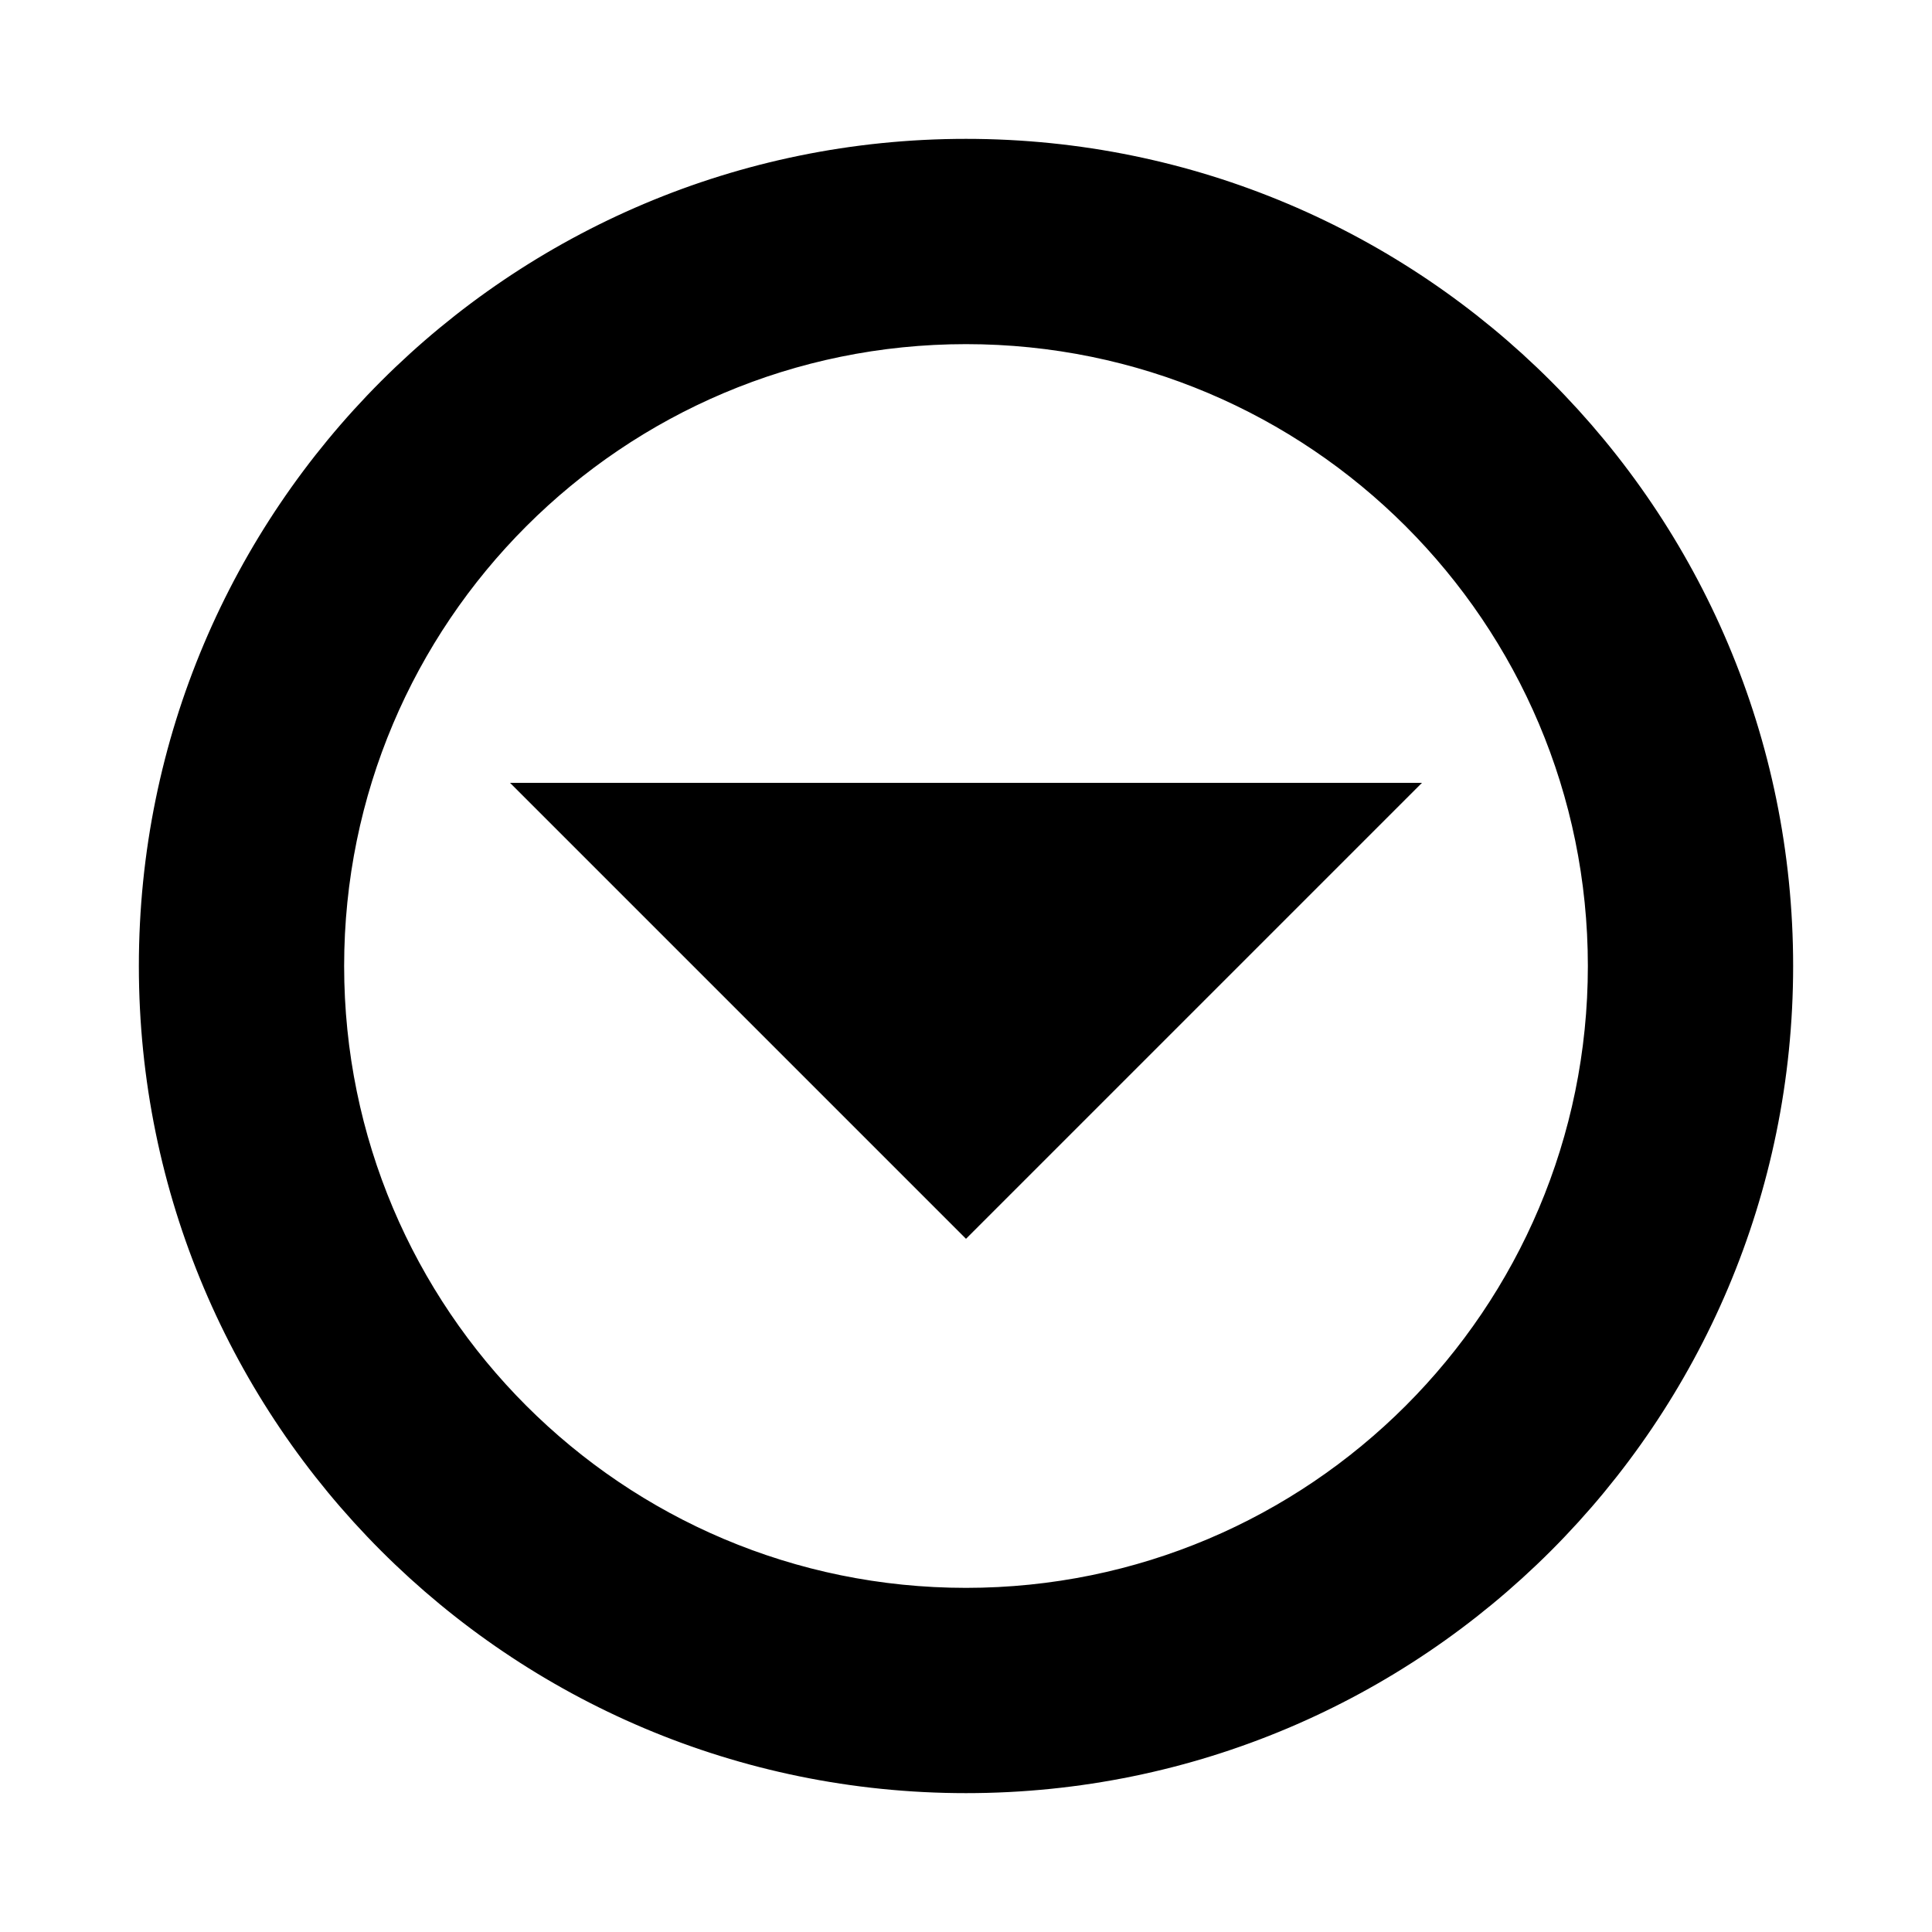
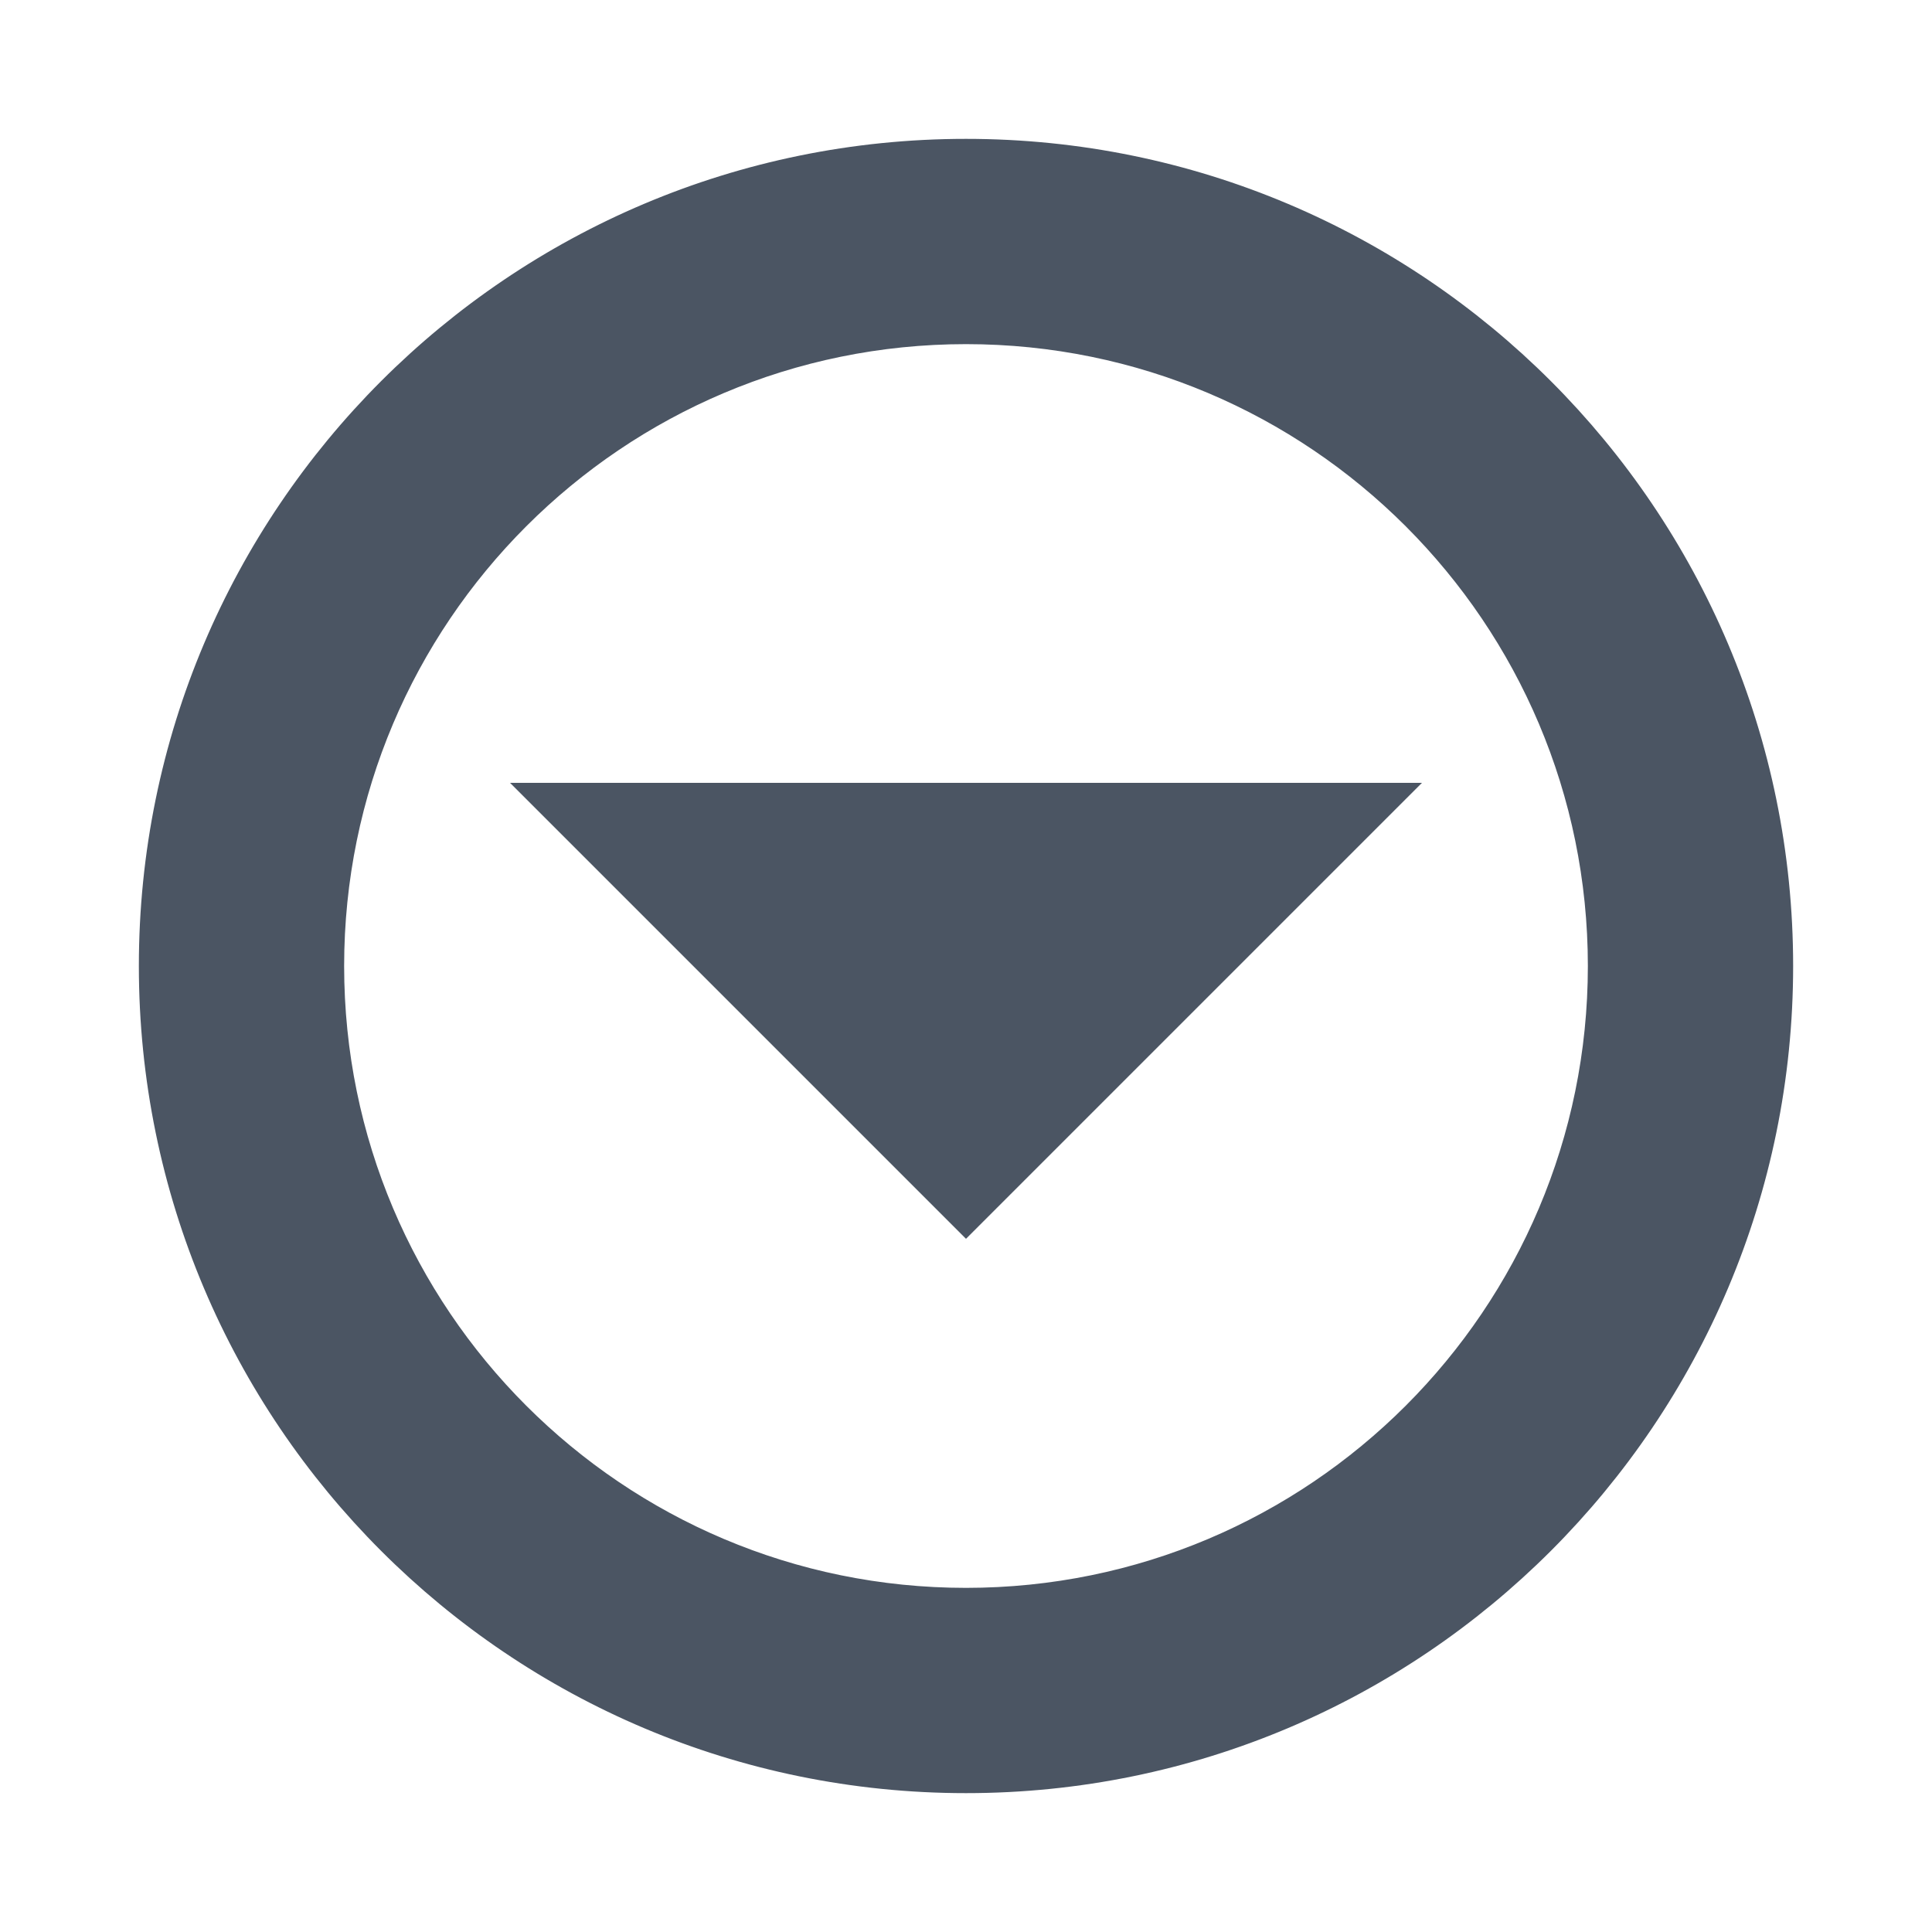
- <svg xmlns="http://www.w3.org/2000/svg" style="display:inline;fill:currentColor;stroke:currentColor;stroke-width:.55px" width="24" height="24">
+ <svg xmlns="http://www.w3.org/2000/svg" style="display:inline;fill:rgb(75,85,99);stroke:rgb(75,85,99);stroke-width:.55px" width="24" height="24">
  <path d="M12 2A10 10 0 0 0 2 12a10 10 0 0 0 10 10 10 10 0 0 0 10-10A10 10 0 0 0 12 2m0 2a8 8 0 0 1 8 8 8 8 0 0 1-8 8 8 8 0 0 1-8-8 8 8 0 0 1 8-8m-5 6 5 5 5-5H7Z" />
</svg>
